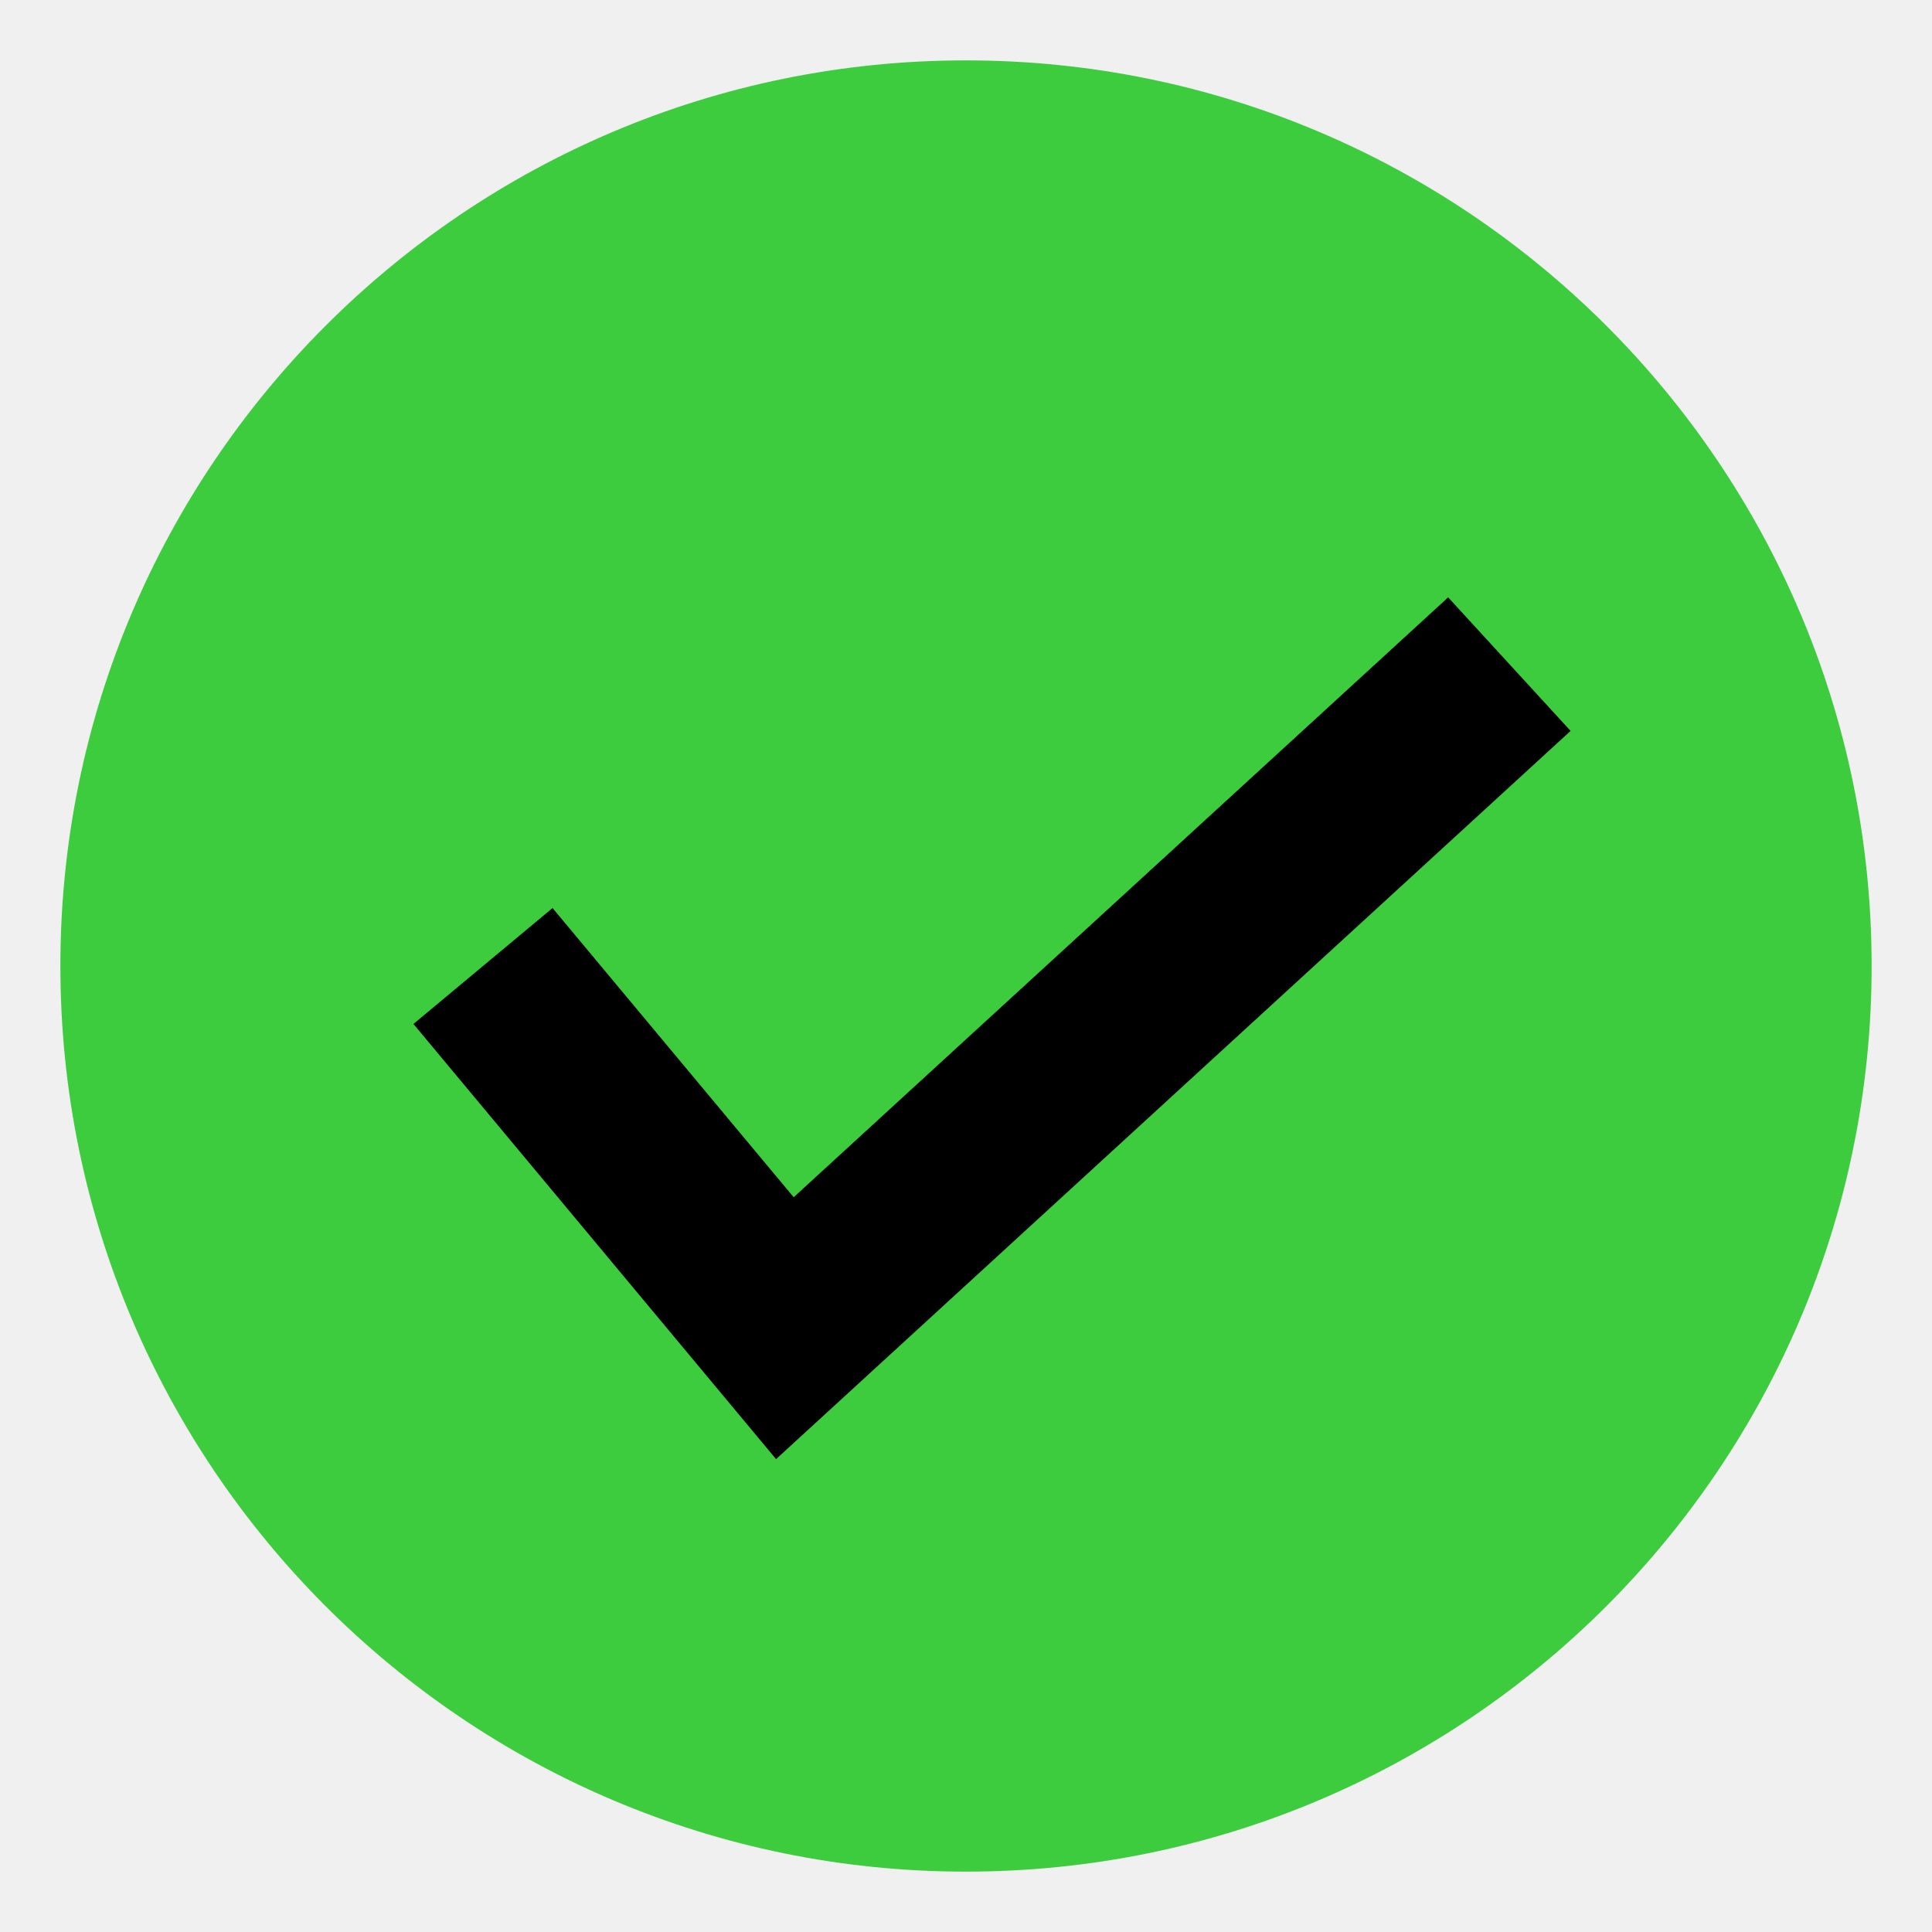
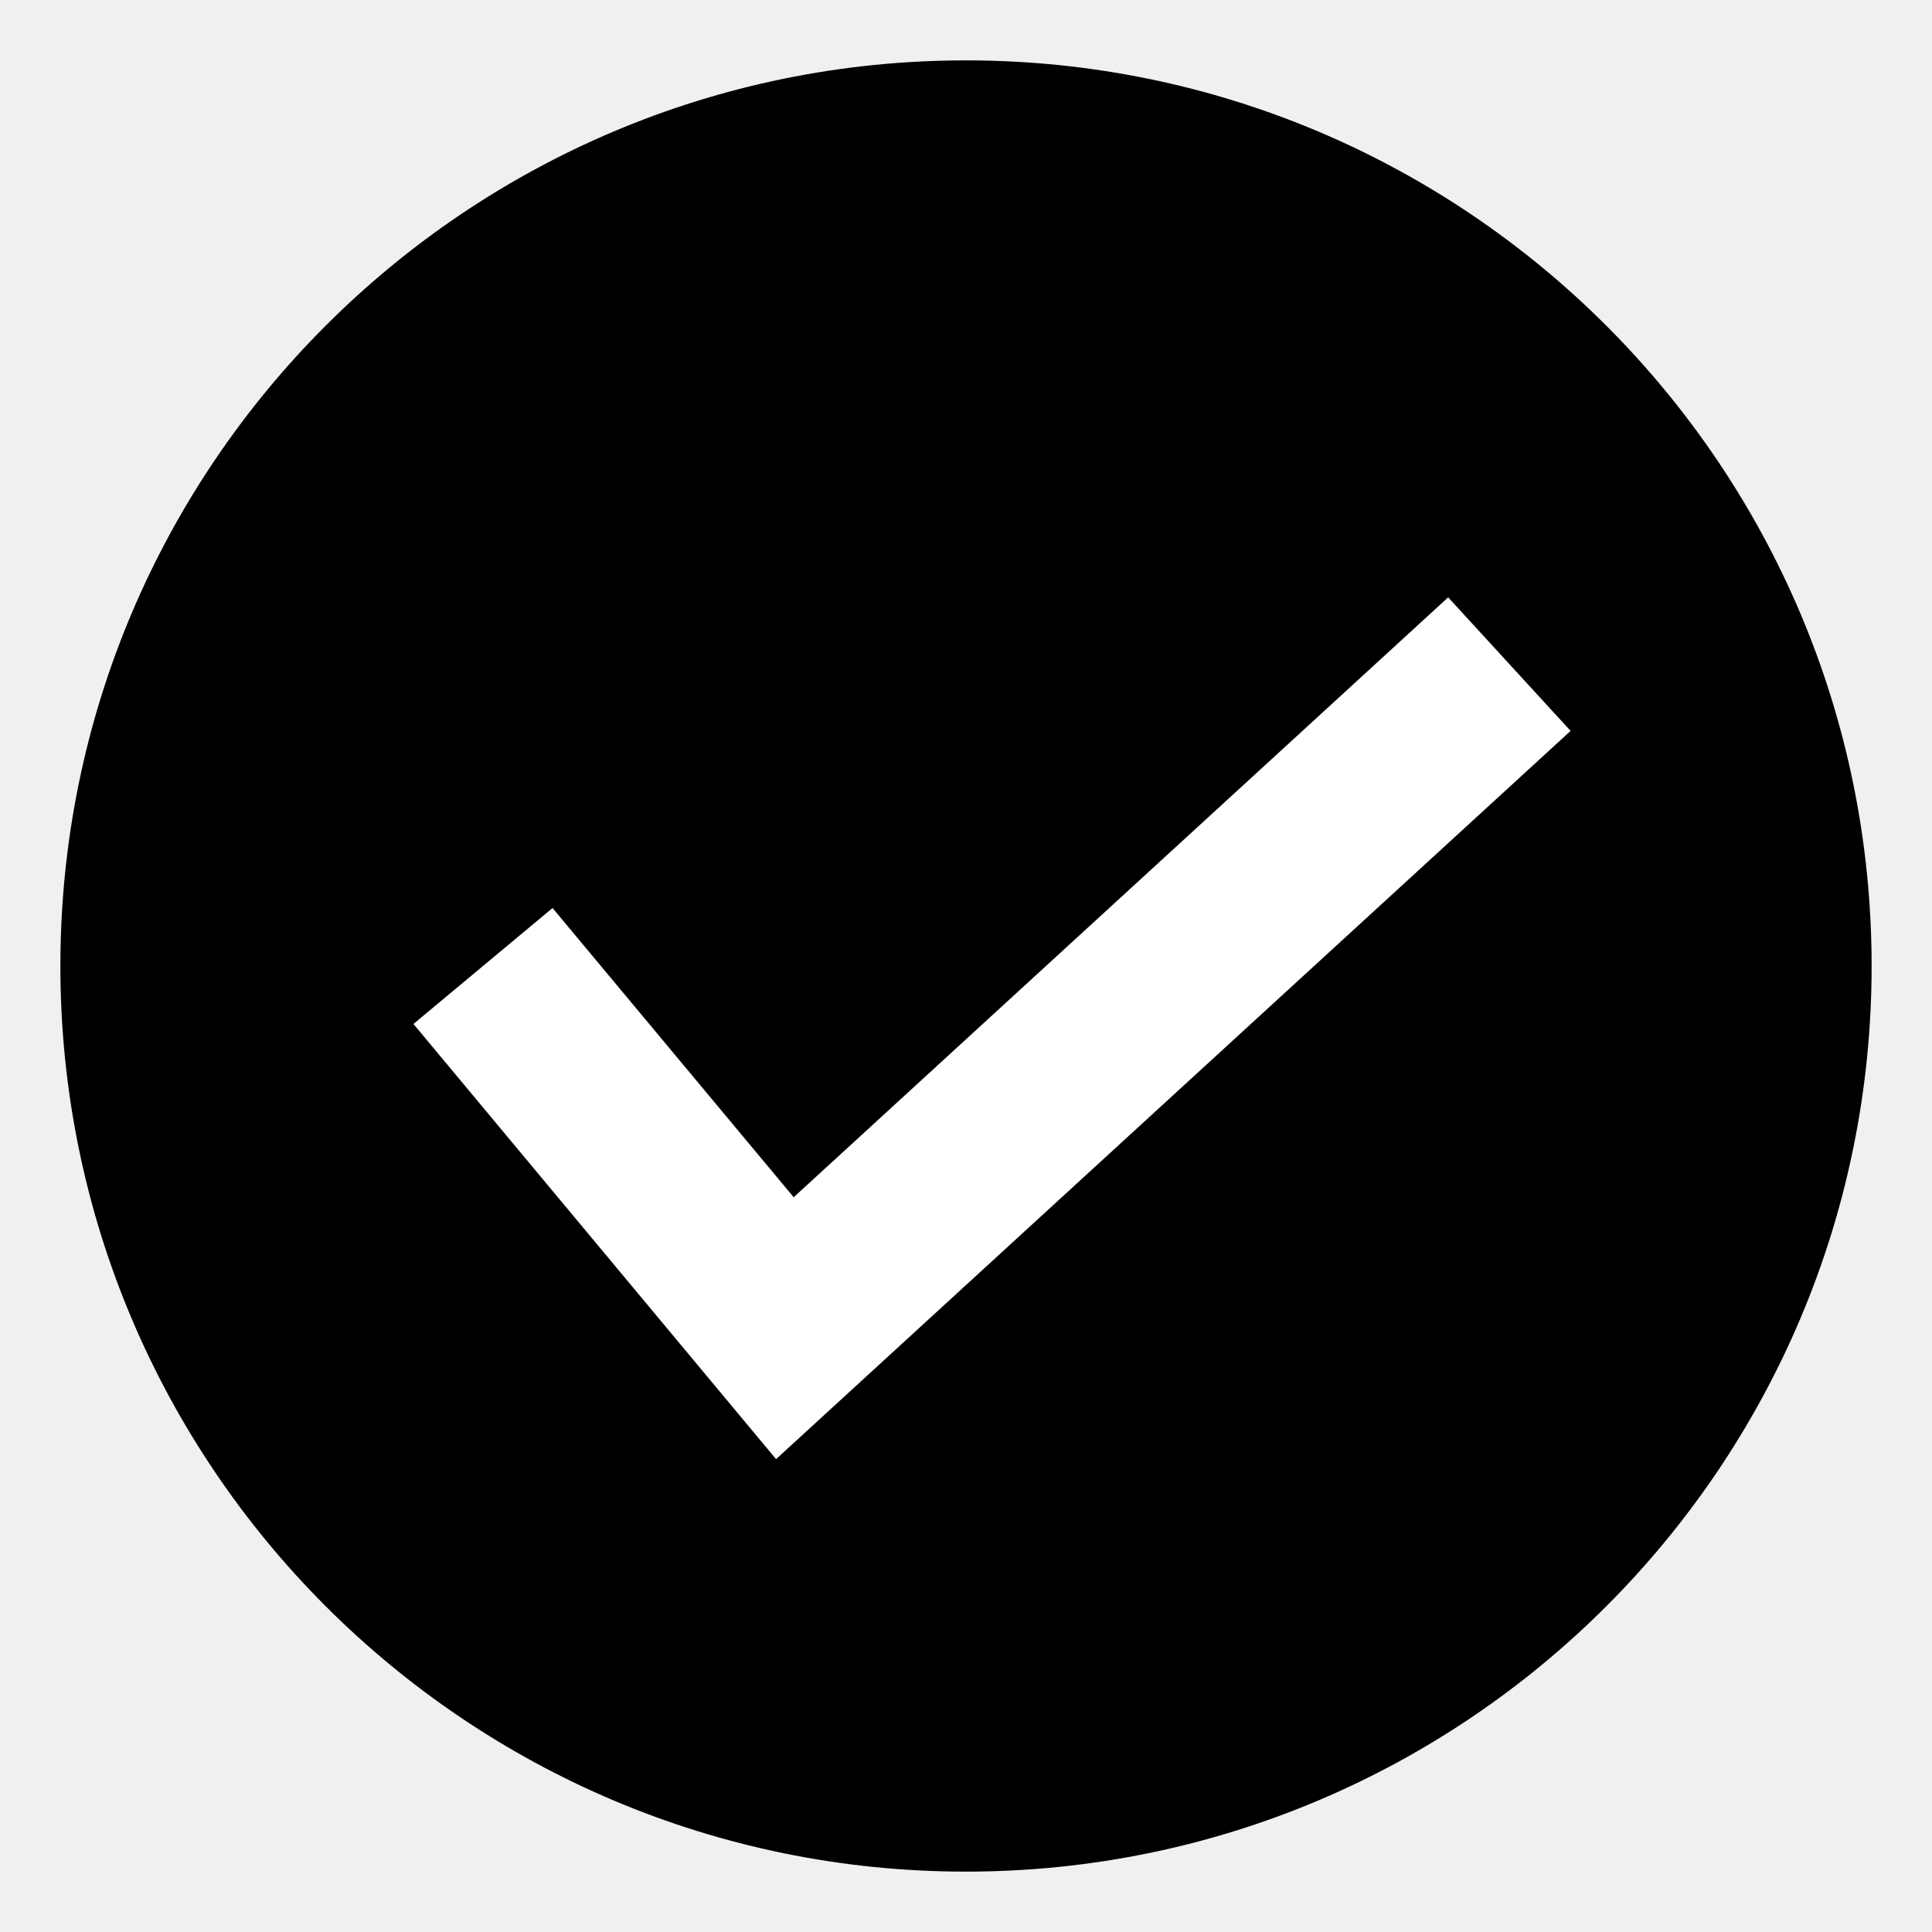
<svg xmlns="http://www.w3.org/2000/svg" version="1.1" x="0px" y="0px" width="16px" height="16px" viewBox="0 0 16 16" enable-background="new 0 0 32 32" xml:space="preserve">
  <g stroke="none" stroke-width="1" fill="none" fill-rule="evenodd">
-     <path fill="#3DCC3D" d="M7.999,15.5 C3.86,15.5 0.5,12.14 0.5,8 C0.5,3.858 3.86,0.5 7.999,0.5 C12.141,0.5 15.5,3.859 15.5,8 C15.5,12.14 12.141,15.5 7.999,15.5 Z" />
-     <polygon fill="currentColor" points="11.993 4.947 13.007 6.053 6.427 12.084 3.424 8.48 4.576 7.52 6.573 9.915" />
+     <path fill="currentColor" d="M7.999,15.5 C3.86,15.5 0.5,12.14 0.5,8 C0.5,3.858 3.86,0.5 7.999,0.5 C12.141,0.5 15.5,3.859 15.5,8 C15.5,12.14 12.141,15.5 7.999,15.5 Z" />
+     <polygon fill="#ffffff" points="11.993 4.947 13.007 6.053 6.427 12.084 3.424 8.48 4.576 7.52 6.573 9.915" />
  </g>
</svg>
